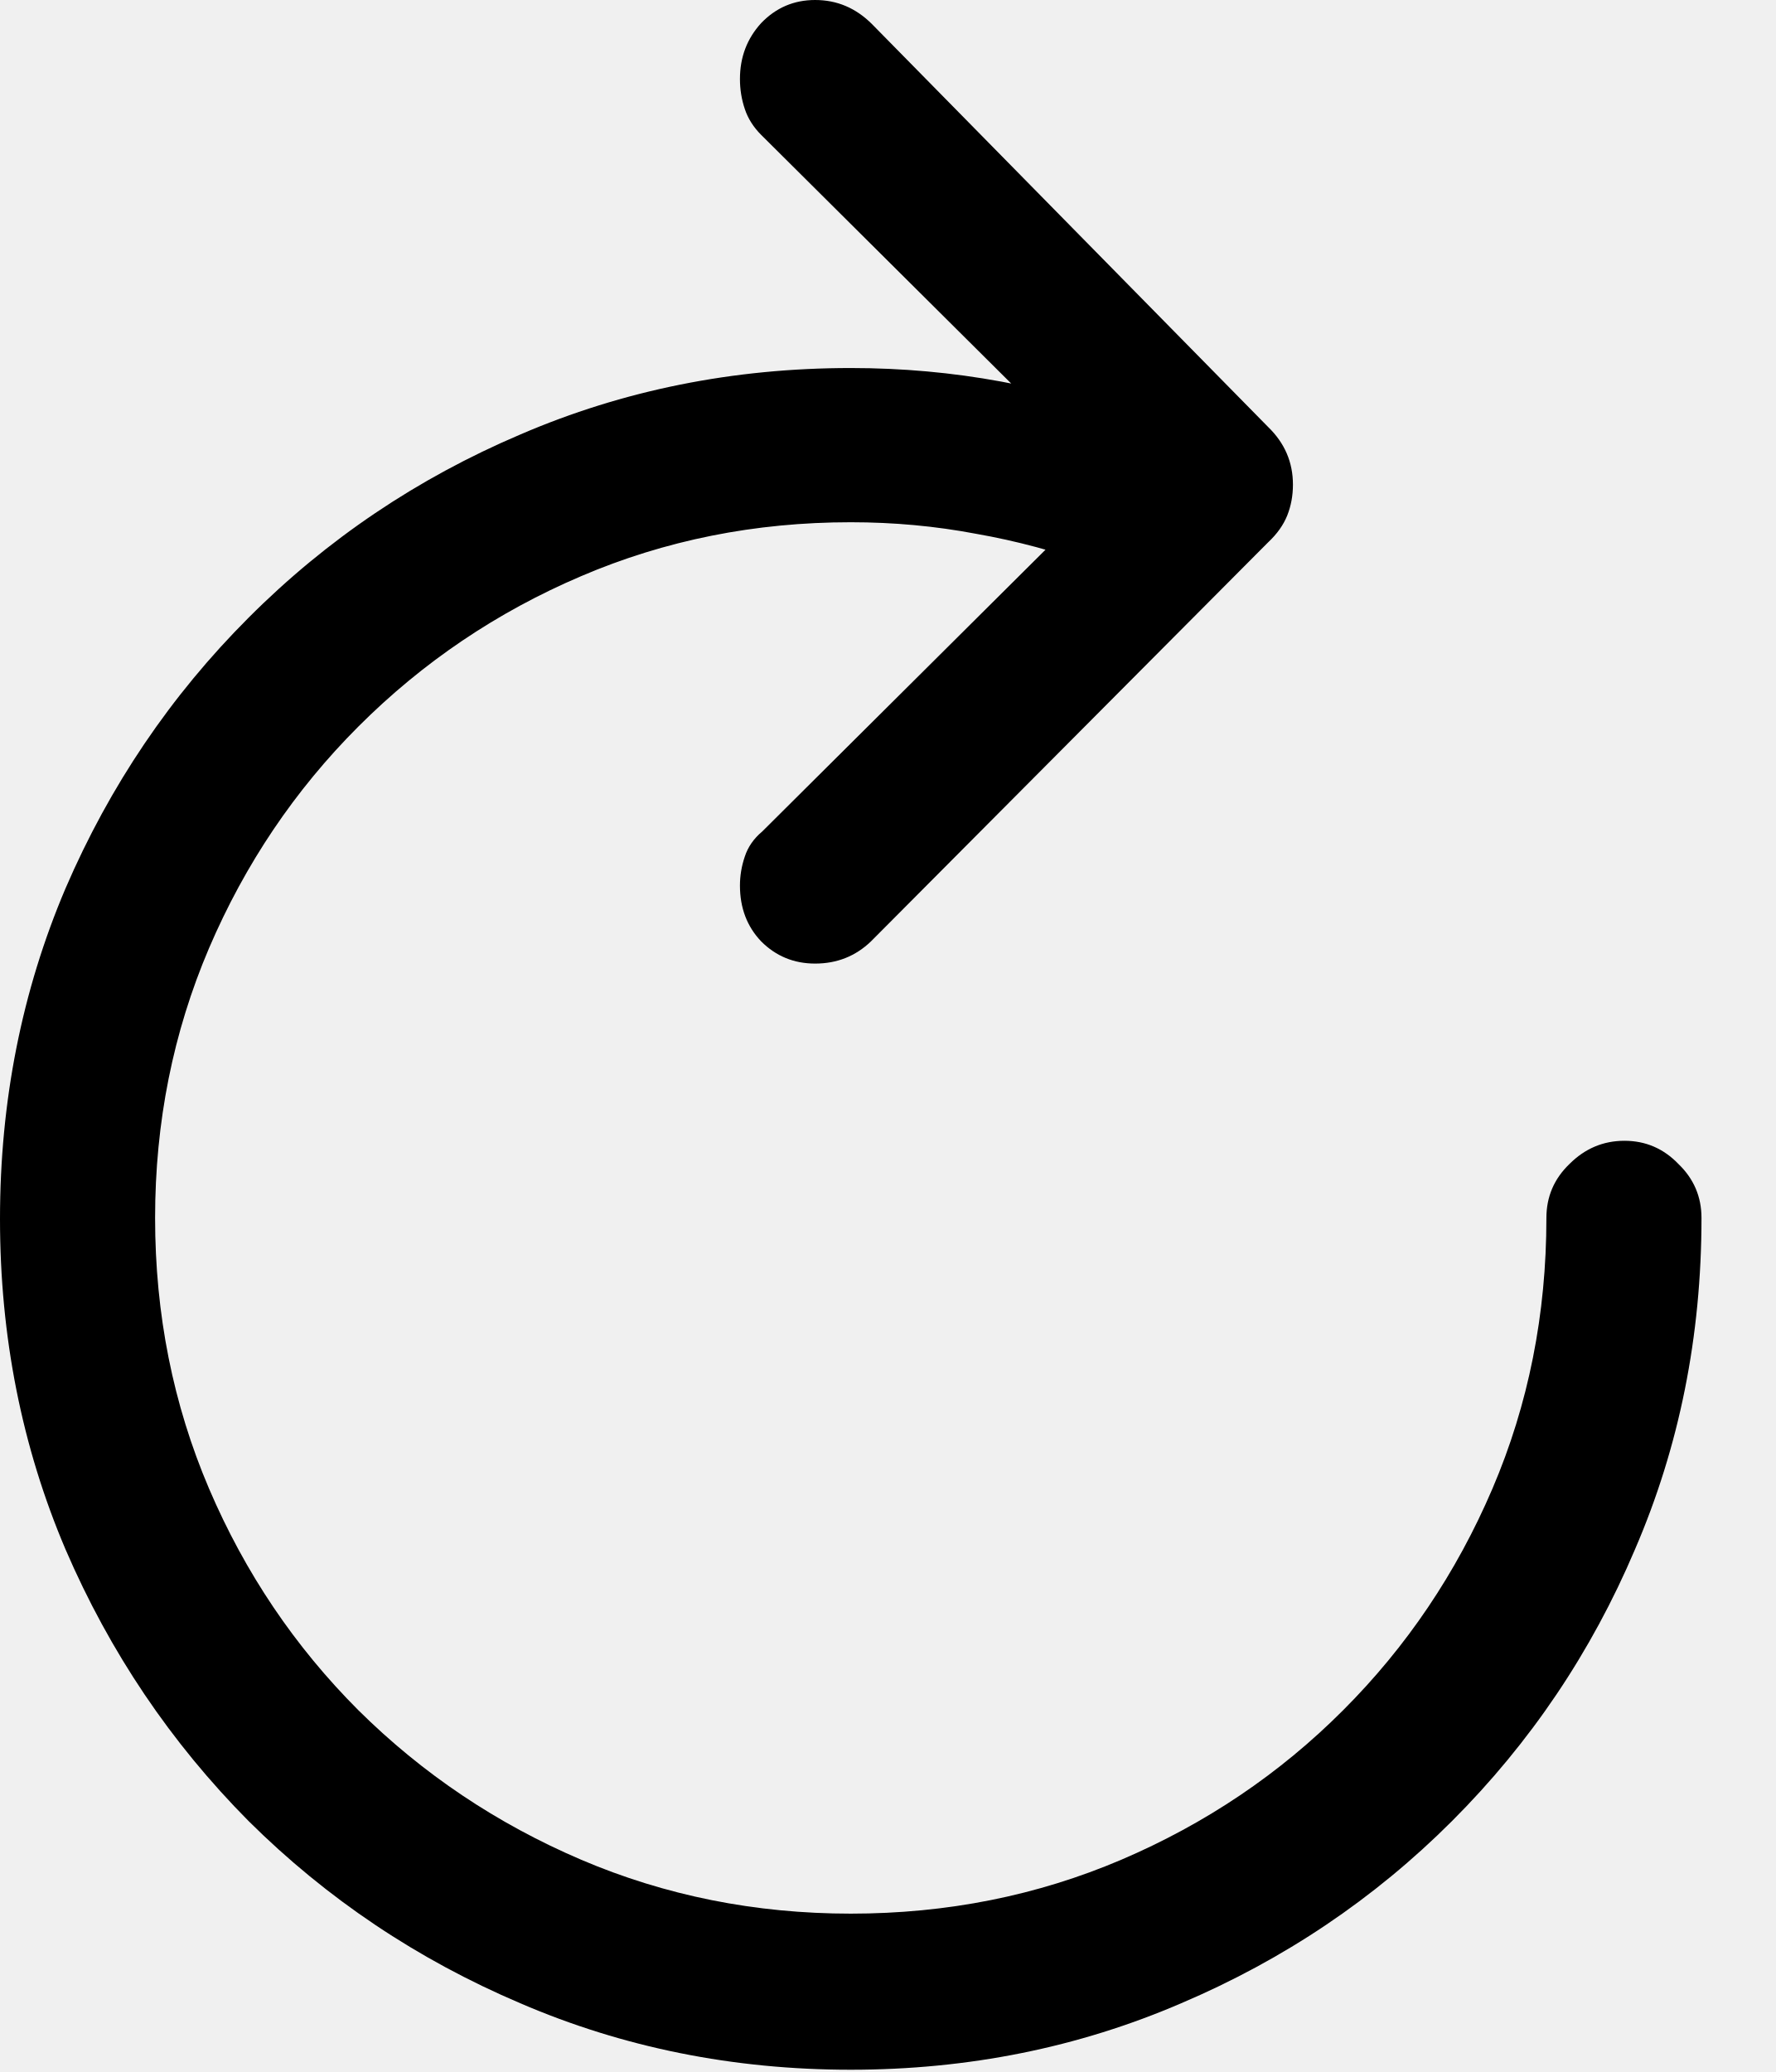
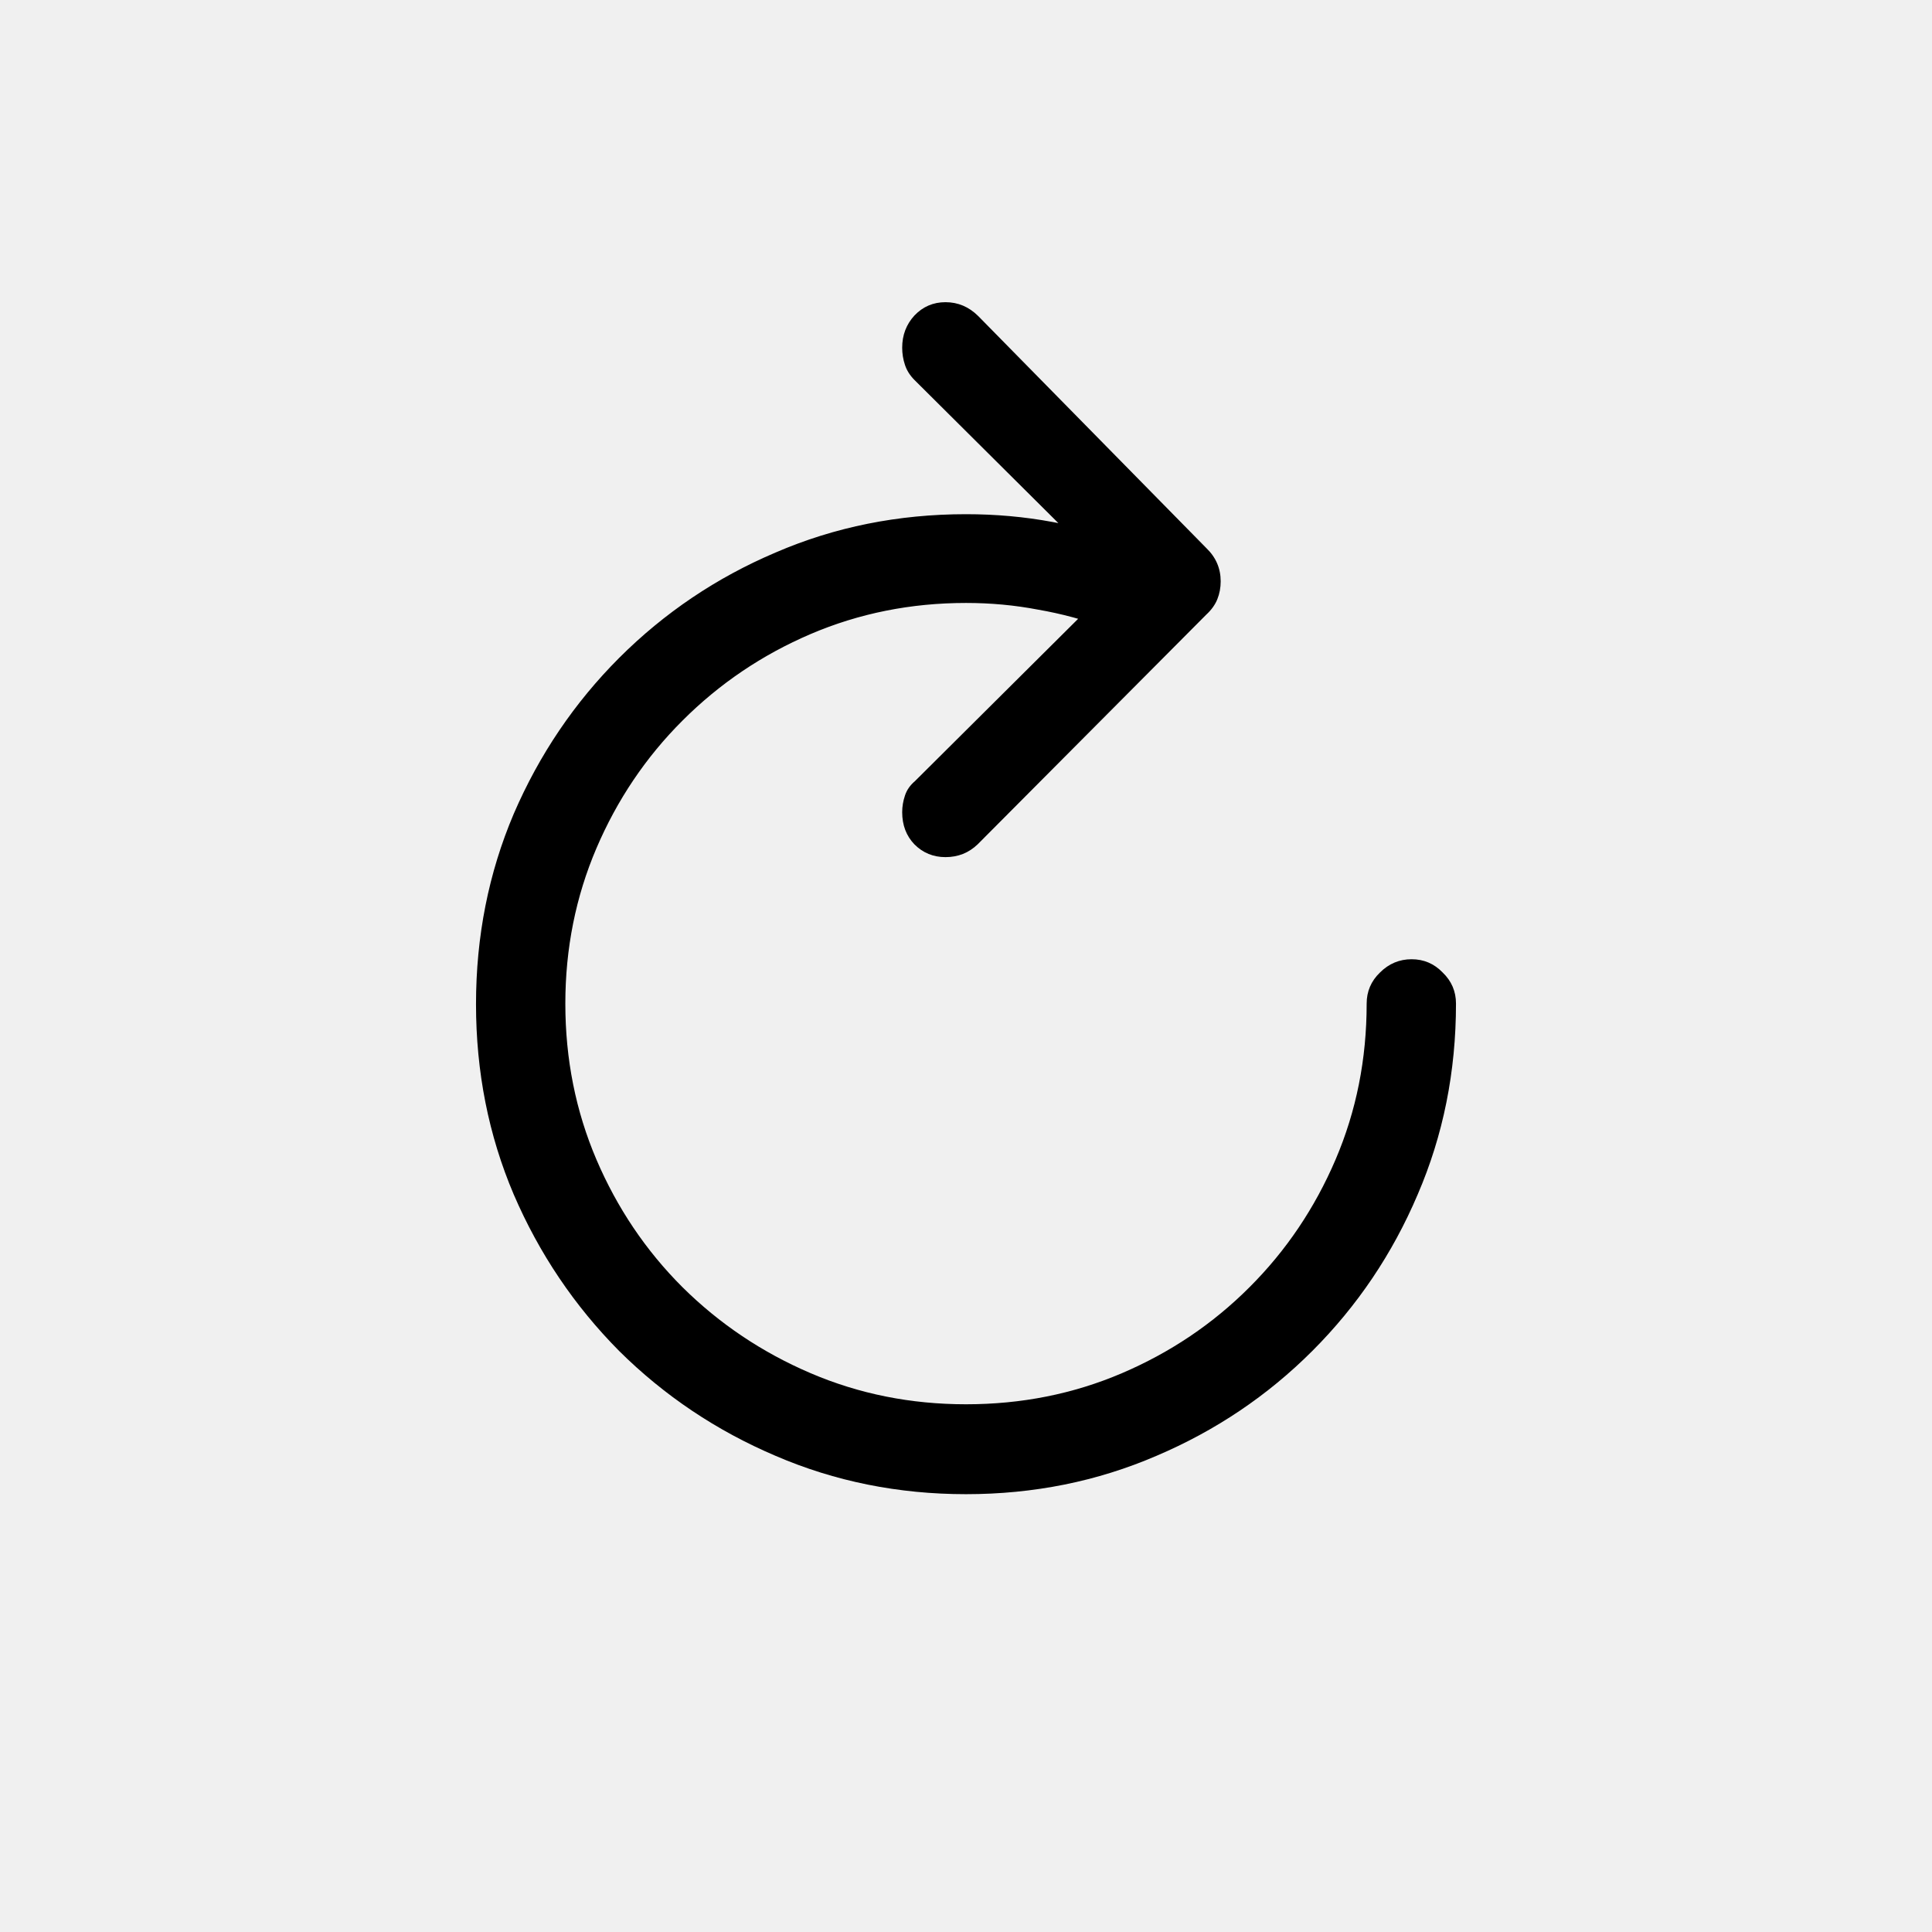
- <svg xmlns="http://www.w3.org/2000/svg" width="18" height="21" viewBox="0 0 18 21" fill="none">
-   <path d="M8.623 20.977C7.432 20.977 6.315 20.752 5.273 20.303C4.232 19.86 3.314 19.245 2.52 18.457C1.732 17.663 1.113 16.745 0.664 15.703C0.221 14.662 0 13.545 0 12.354C0 11.162 0.221 10.046 0.664 9.004C1.113 7.962 1.732 7.048 2.52 6.26C3.314 5.465 4.232 4.847 5.273 4.404C6.315 3.955 7.432 3.73 8.623 3.73C9.144 3.73 9.652 3.776 10.146 3.867C10.641 3.958 11.113 4.089 11.562 4.258C11.699 4.31 11.839 4.391 11.982 4.502C12.126 4.613 12.194 4.792 12.188 5.039C12.188 5.241 12.129 5.407 12.012 5.537C11.901 5.661 11.761 5.742 11.592 5.781C11.422 5.814 11.257 5.798 11.094 5.732C10.703 5.589 10.303 5.482 9.893 5.41C9.482 5.332 9.059 5.293 8.623 5.293C7.653 5.293 6.742 5.475 5.889 5.84C5.036 6.204 4.284 6.712 3.633 7.363C2.988 8.008 2.484 8.757 2.119 9.609C1.755 10.462 1.572 11.374 1.572 12.344C1.572 13.32 1.755 14.235 2.119 15.088C2.484 15.941 2.988 16.689 3.633 17.334C4.284 17.979 5.036 18.483 5.889 18.848C6.742 19.212 7.653 19.395 8.623 19.395C9.6 19.395 10.514 19.212 11.367 18.848C12.22 18.483 12.969 17.979 13.613 17.334C14.258 16.689 14.762 15.941 15.127 15.088C15.492 14.235 15.674 13.32 15.674 12.344C15.674 12.129 15.752 11.947 15.908 11.797C16.064 11.641 16.25 11.562 16.465 11.562C16.68 11.562 16.862 11.641 17.012 11.797C17.168 11.947 17.246 12.129 17.246 12.344C17.246 13.542 17.021 14.662 16.572 15.703C16.13 16.745 15.511 17.663 14.717 18.457C13.929 19.245 13.014 19.86 11.973 20.303C10.931 20.752 9.814 20.977 8.623 20.977ZM11.27 4.902L7.715 1.367C7.637 1.289 7.581 1.201 7.549 1.104C7.516 1.006 7.5 0.905 7.5 0.801C7.5 0.579 7.572 0.391 7.715 0.234C7.865 0.078 8.047 0 8.262 0C8.483 0 8.675 0.081 8.838 0.244L12.852 4.326C13.021 4.489 13.105 4.684 13.105 4.912C13.105 5.023 13.086 5.127 13.047 5.225C13.008 5.322 12.943 5.413 12.852 5.498L8.828 9.541C8.672 9.691 8.483 9.766 8.262 9.766C8.047 9.766 7.865 9.691 7.715 9.541C7.572 9.391 7.5 9.202 7.5 8.975C7.5 8.877 7.516 8.779 7.549 8.682C7.581 8.584 7.64 8.499 7.725 8.428L11.27 4.902Z" fill="black" />
+ <svg xmlns="http://www.w3.org/2000/svg" width="34" height="34" viewBox="0 0 34 34" fill="none">
+   <g clip-path="url(#clip0_196_135)">
+     <path d="M17 26.295C15.809 26.295 14.692 26.07 13.65 25.621C12.609 25.178 11.691 24.563 10.896 23.775C10.109 22.981 9.49 22.063 9.041 21.021C8.598 19.98 8.377 18.863 8.377 17.672C8.377 16.48 8.598 15.364 9.041 14.322C9.49 13.281 10.109 12.366 10.896 11.578C11.691 10.784 12.609 10.165 13.65 9.723C14.692 9.273 15.809 9.049 17 9.049C17.521 9.049 18.029 9.094 18.523 9.186C19.018 9.277 19.49 9.407 19.939 9.576C20.076 9.628 20.216 9.71 20.359 9.82C20.503 9.931 20.571 10.11 20.564 10.357C20.564 10.559 20.506 10.725 20.389 10.855C20.278 10.979 20.138 11.06 19.969 11.1C19.799 11.132 19.634 11.116 19.471 11.051C19.08 10.908 18.68 10.8 18.27 10.729C17.859 10.65 17.436 10.611 17 10.611C16.03 10.611 15.118 10.794 14.266 11.158C13.413 11.523 12.661 12.031 12.01 12.682C11.365 13.326 10.861 14.075 10.496 14.928C10.132 15.781 9.949 16.692 9.949 17.662C9.949 18.639 10.132 19.553 10.496 20.406C10.861 21.259 11.365 22.008 12.01 22.652C12.661 23.297 13.413 23.801 14.266 24.166C15.118 24.531 16.03 24.713 17 24.713C17.977 24.713 18.891 24.531 19.744 24.166C20.597 23.801 21.346 23.297 21.99 22.652C22.635 22.008 23.139 21.259 23.504 20.406C23.869 19.553 24.051 18.639 24.051 17.662C24.051 17.447 24.129 17.265 24.285 17.115C24.441 16.959 24.627 16.881 24.842 16.881C25.057 16.881 25.239 16.959 25.389 17.115C25.545 17.265 25.623 17.447 25.623 17.662C25.623 18.86 25.398 19.98 24.949 21.021C24.506 22.063 23.888 22.981 23.094 23.775C22.306 24.563 21.391 25.178 20.35 25.621C19.308 26.07 18.191 26.295 17 26.295ZM19.646 10.221L16.092 6.686C16.014 6.607 15.958 6.52 15.926 6.422C15.893 6.324 15.877 6.223 15.877 6.119C15.877 5.898 15.949 5.709 16.092 5.553C16.241 5.396 16.424 5.318 16.639 5.318C16.86 5.318 17.052 5.4 17.215 5.562L21.229 9.645C21.398 9.807 21.482 10.003 21.482 10.23C21.482 10.341 21.463 10.445 21.424 10.543C21.385 10.641 21.32 10.732 21.229 10.816L17.205 14.859C17.049 15.009 16.86 15.084 16.639 15.084C16.424 15.084 16.241 15.009 16.092 14.859C15.949 14.71 15.877 14.521 15.877 14.293C15.877 14.195 15.893 14.098 15.926 14C15.958 13.902 16.017 13.818 16.102 13.746L19.646 10.221Z" fill="black" />
+   </g>
+   <defs>
+     <clipPath id="clip0_196_135">
+       <rect width="34" height="34" fill="white" />
+     </clipPath>
+   </defs>
</svg>
